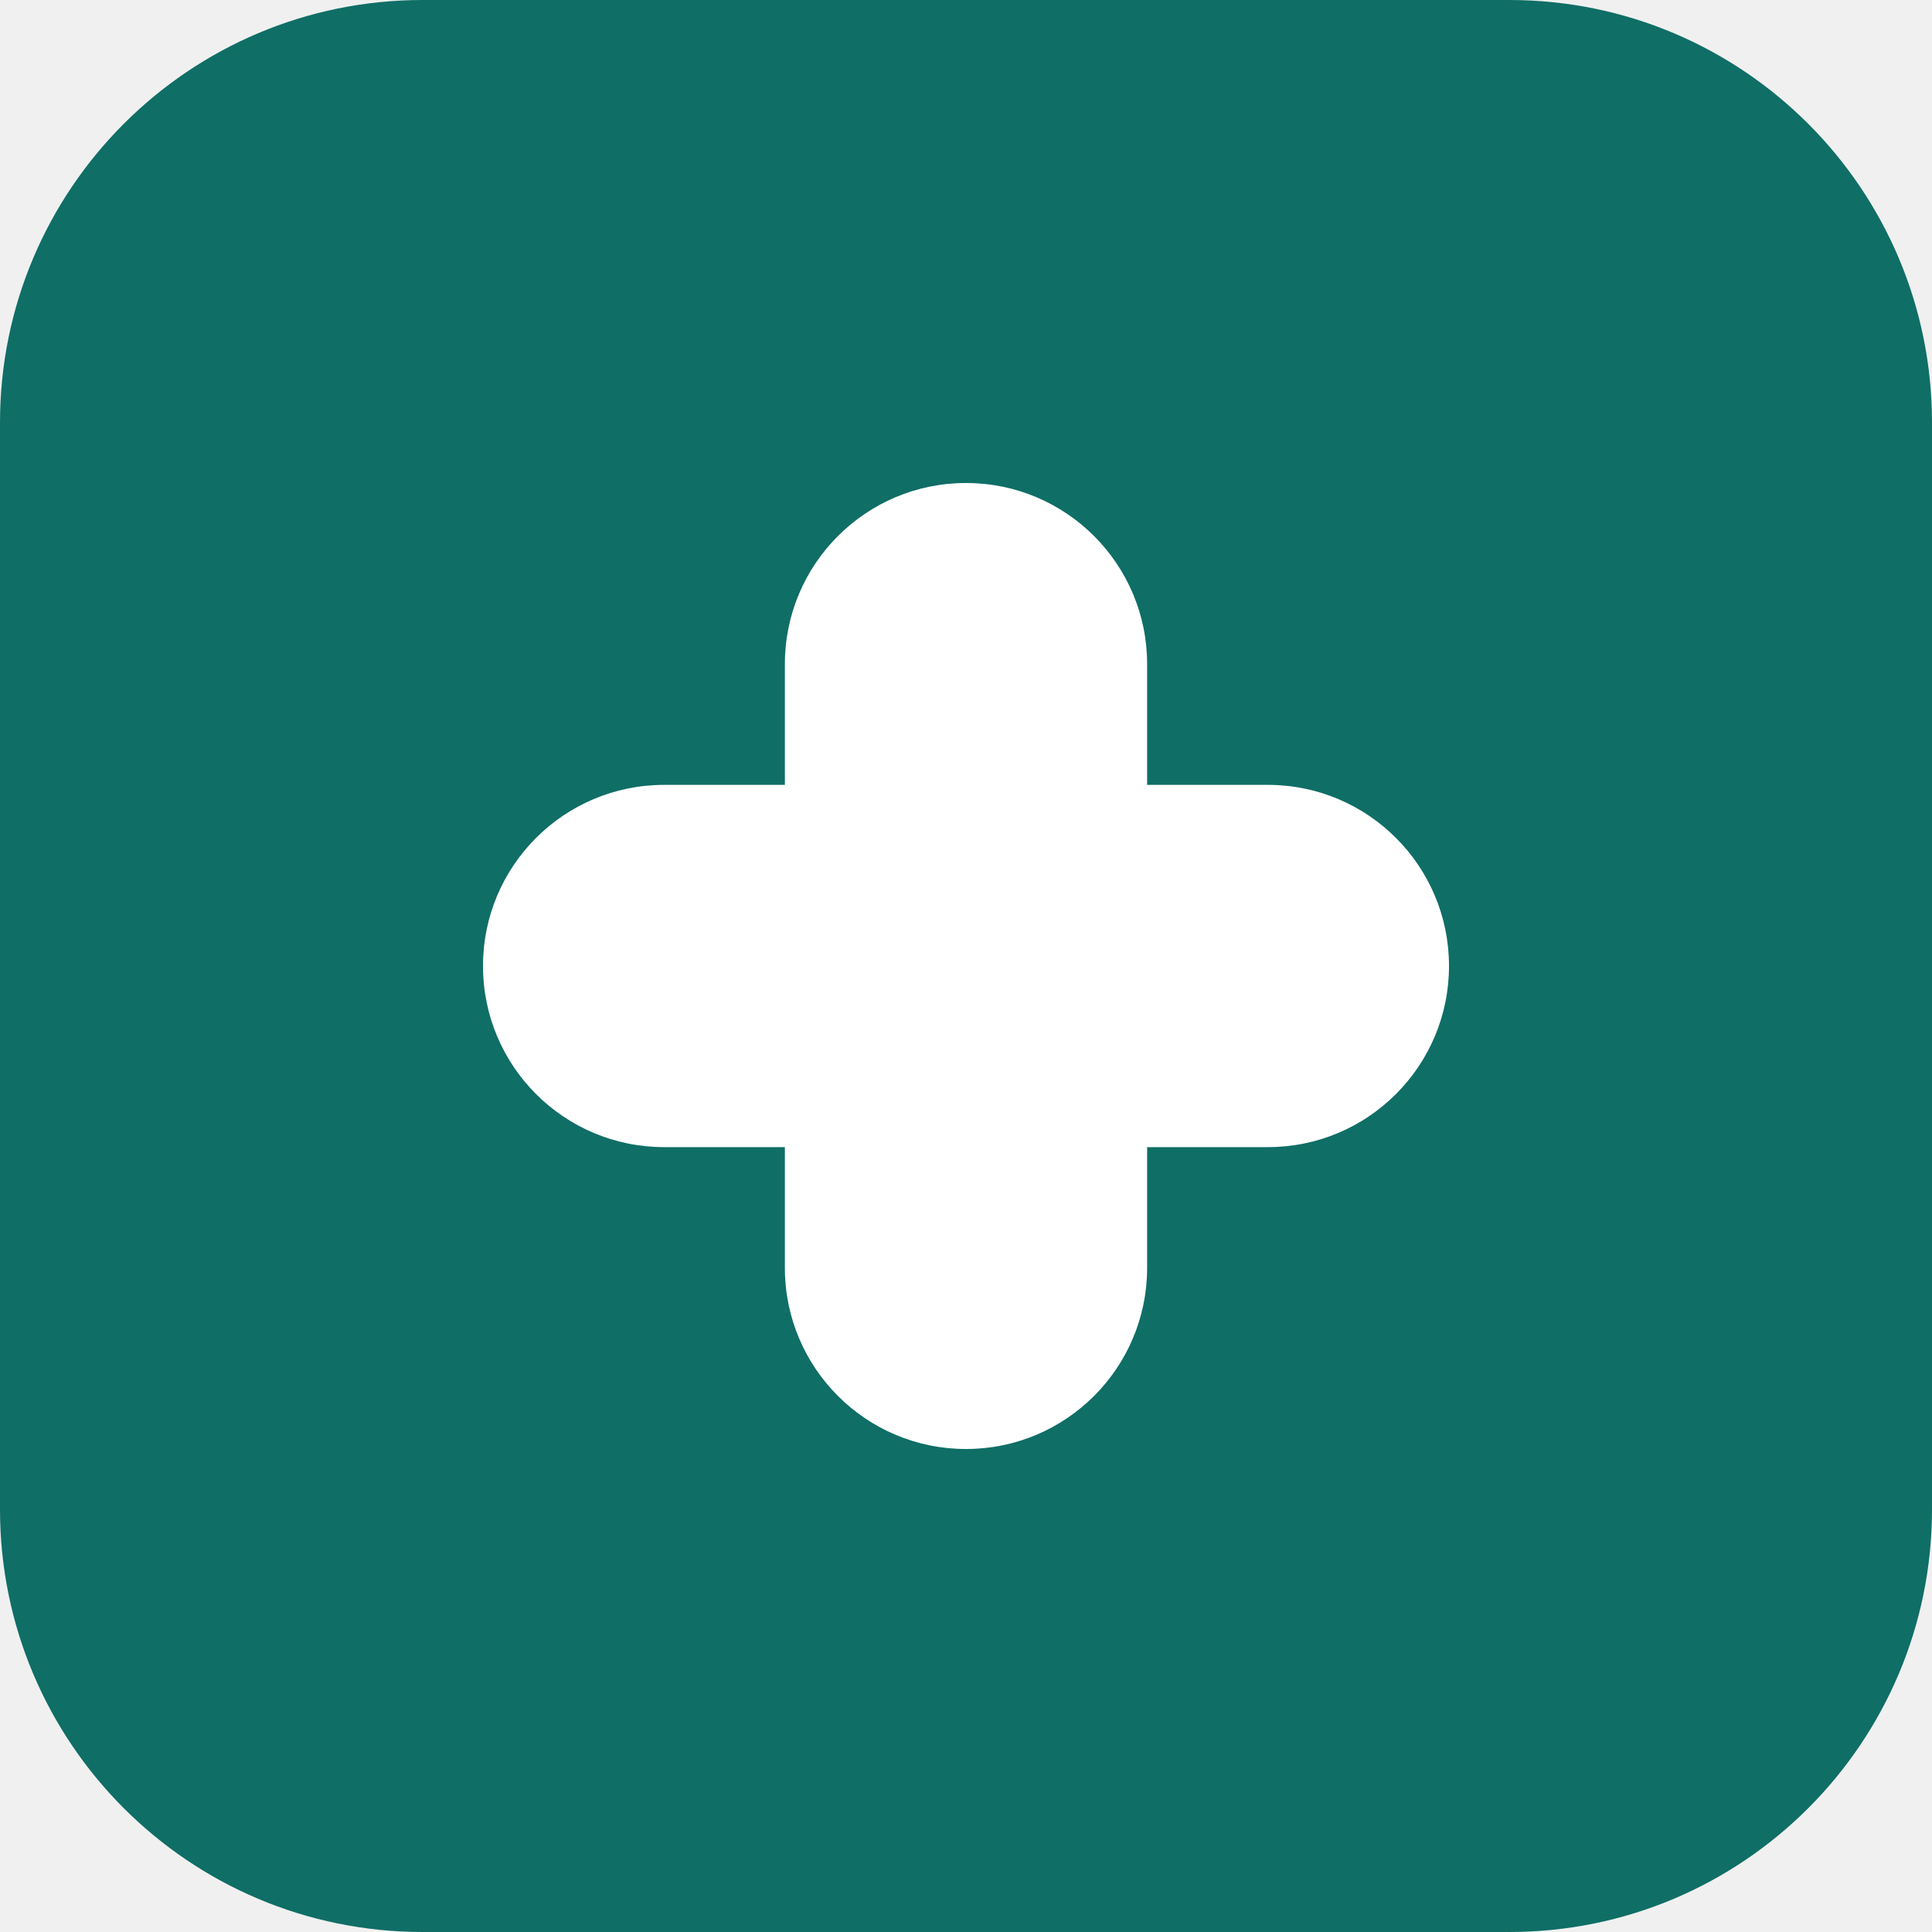
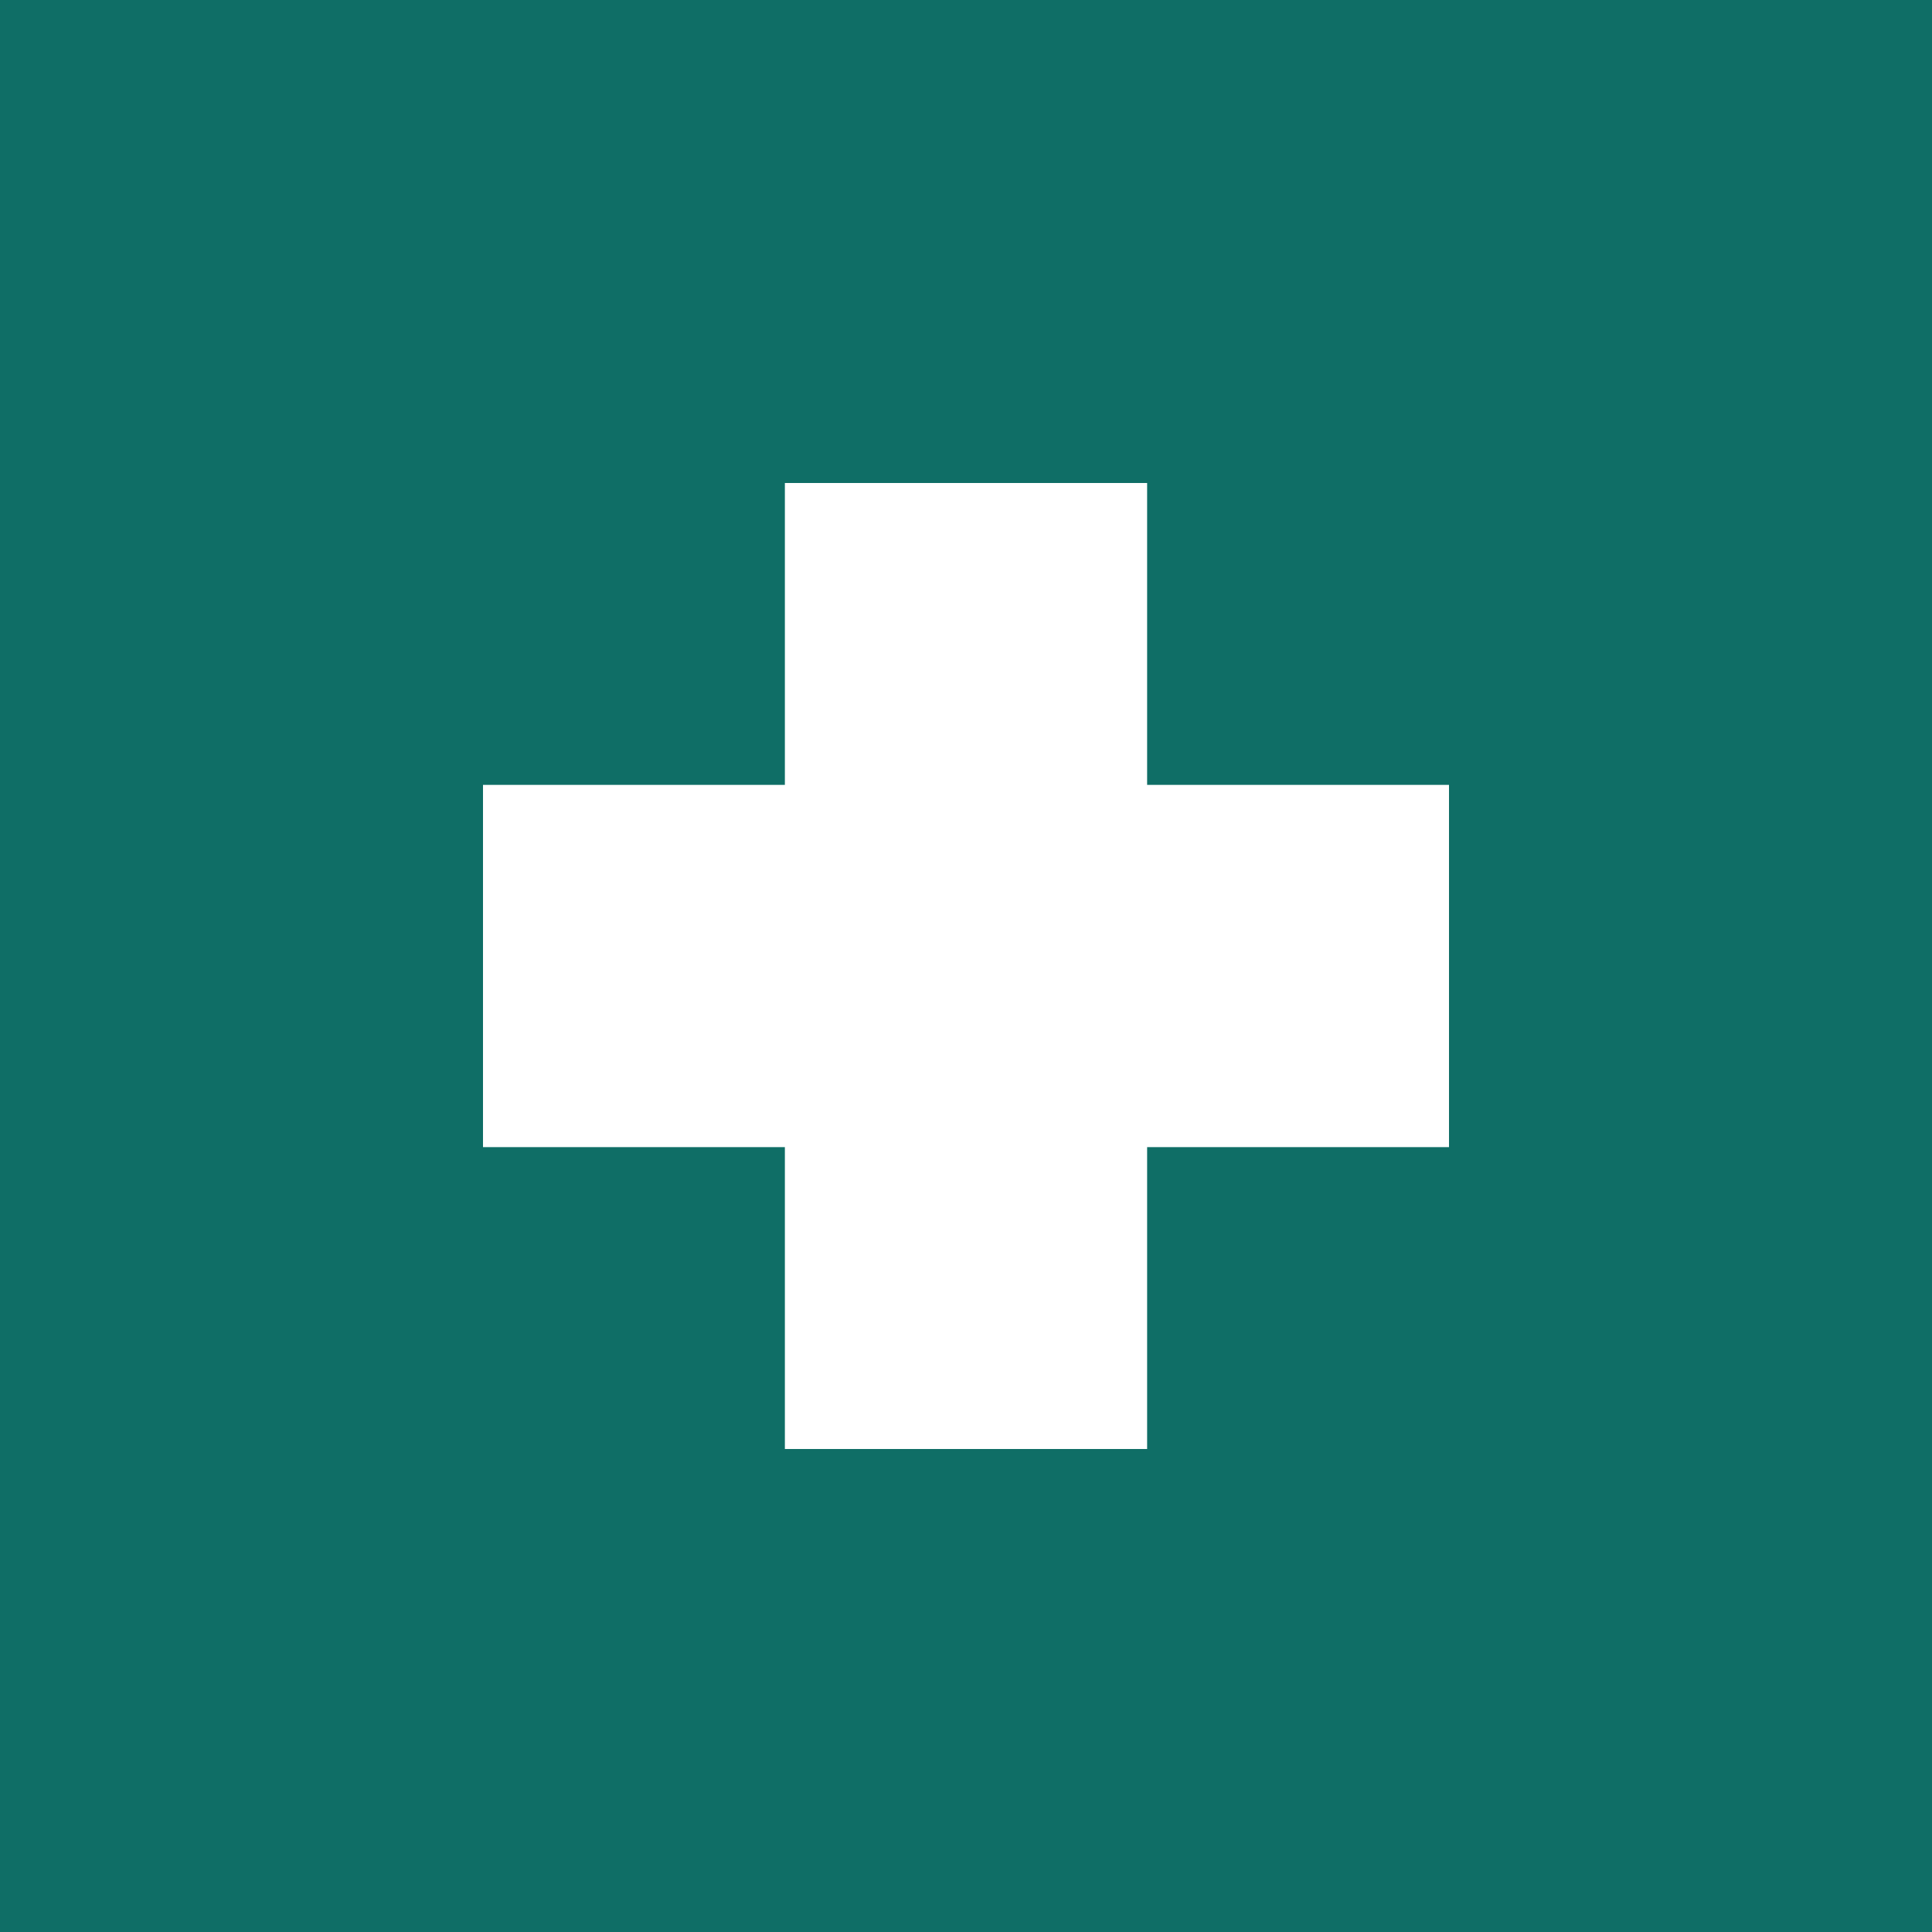
<svg xmlns="http://www.w3.org/2000/svg" viewBox="0 0 32 32">
-   <rect width="32" height="32" rx="7" fill="#0f6e66" />
-   <rect x="8" y="13" width="16" height="6" rx="3" fill="#fff" />
-   <rect x="13" y="8" width="6" height="16" rx="3" fill="#fff" />
+   <rect width="32" height="32" fill="#0f6e66" />
+   <rect x="8" y="13" width="16" height="6" fill="#fff" />
+   <rect x="13" y="8" width="6" height="16" fill="#fff" />
</svg>
